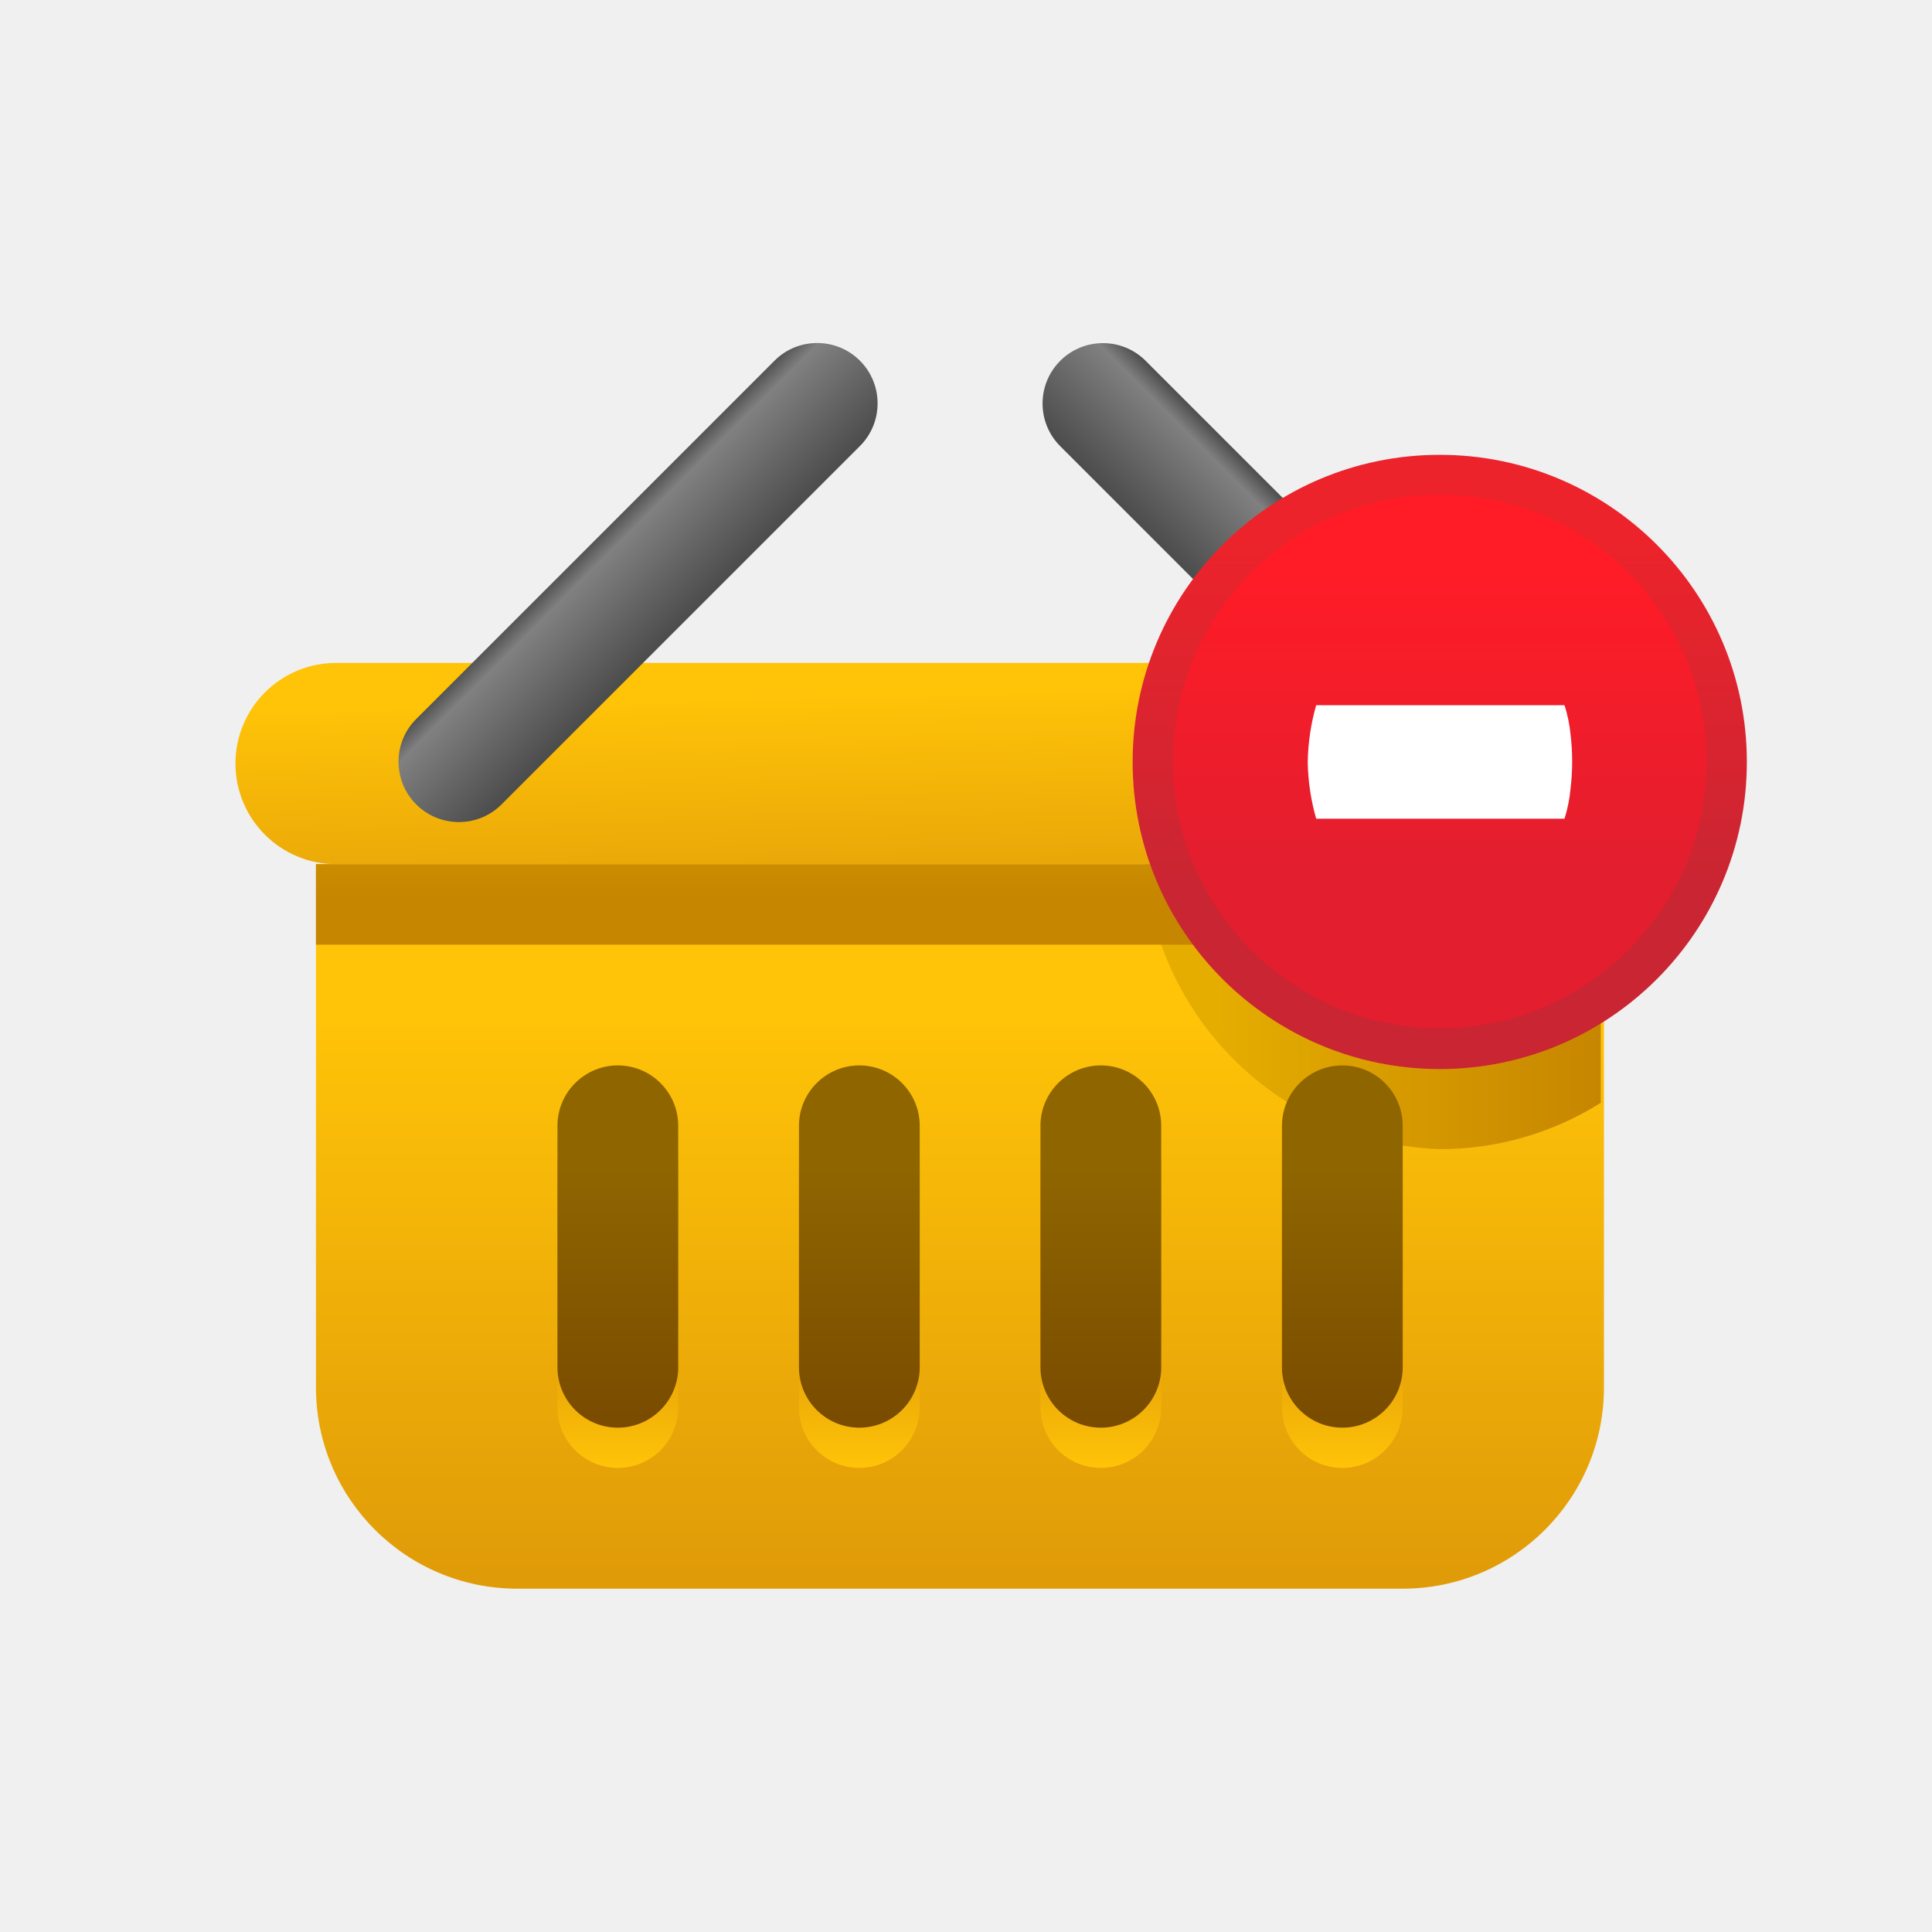
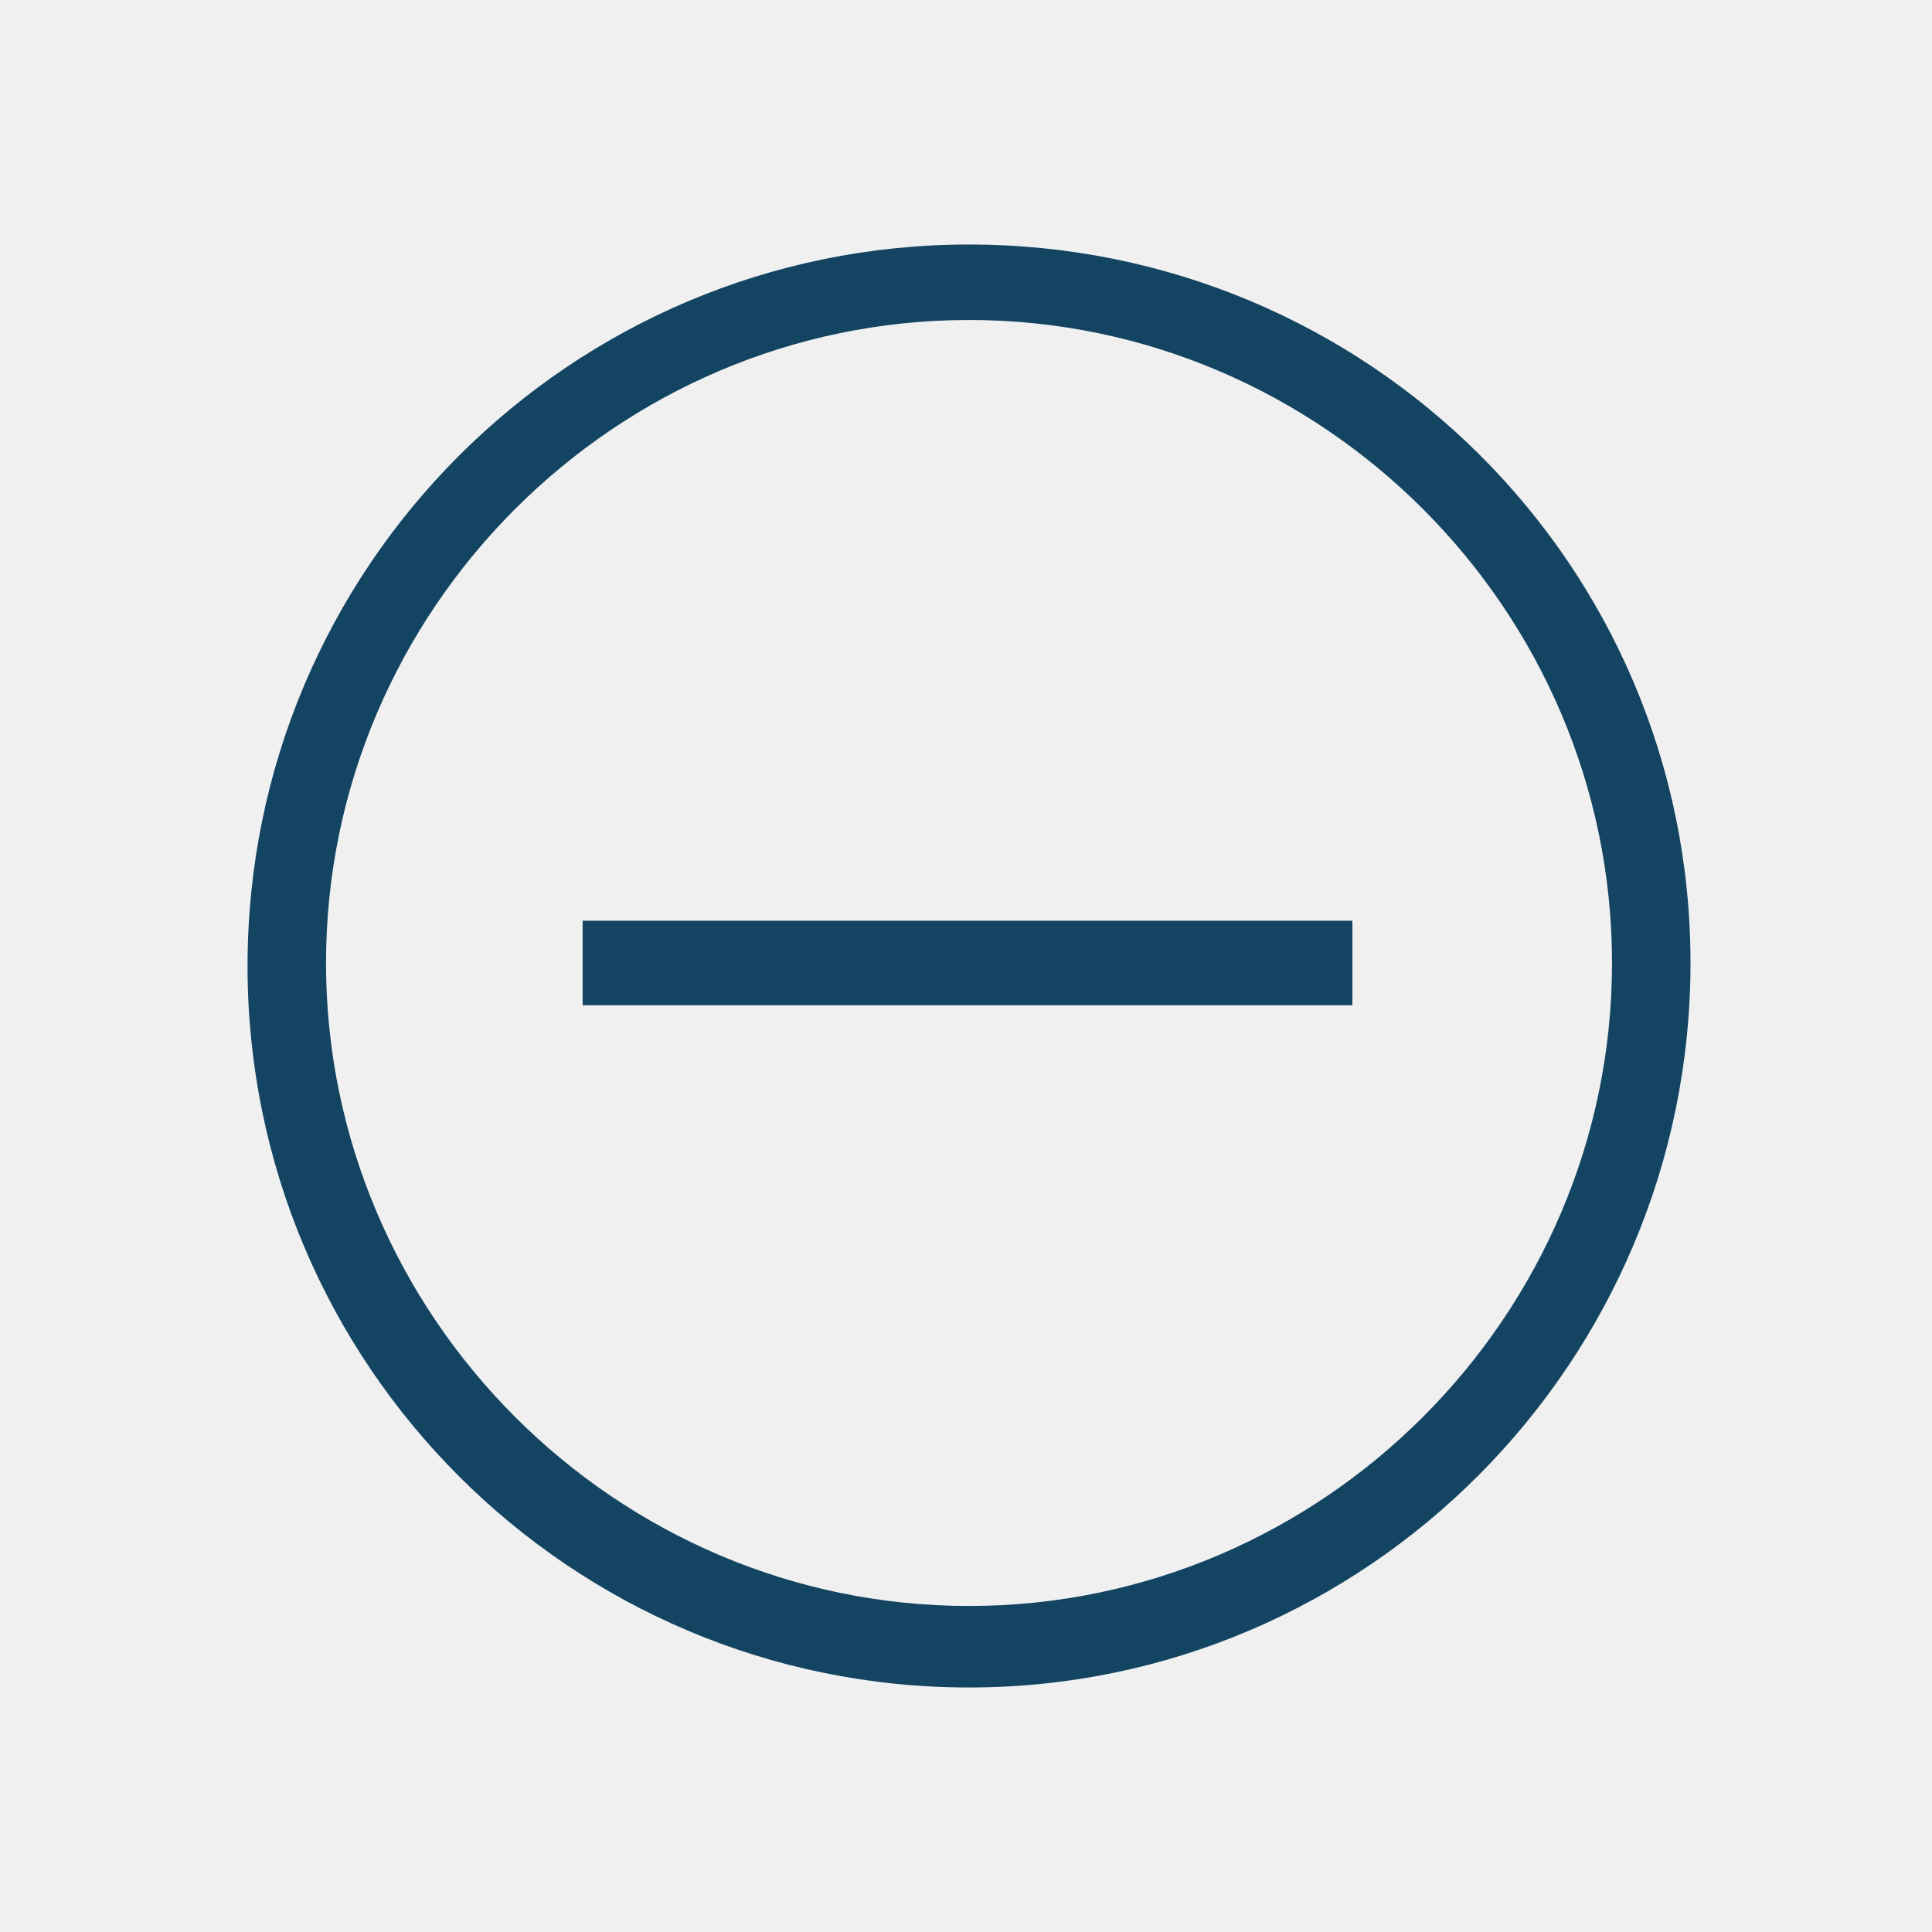
- <svg xmlns="http://www.w3.org/2000/svg" xmlns:xlink="http://www.w3.org/1999/xlink" viewBox="0 0 48 48">
-   <defs>
-     <style>.cls-1{fill:url(#linear-gradient);}.cls-2{fill:url(#linear-gradient-2);}.cls-3{fill:url(#linear-gradient-3);}.cls-4{fill:url(#linear-gradient-4);}.cls-5{fill:url(#linear-gradient-5);}.cls-6{fill:url(#linear-gradient-6);}.cls-7{fill:url(#linear-gradient-7);}.cls-8{fill:url(#linear-gradient-8);}.cls-9{fill:url(#linear-gradient-9);}.cls-10{fill:url(#linear-gradient-10);}.cls-11{fill:url(#linear-gradient-11);}.cls-12{fill:url(#linear-gradient-12);}.cls-13{fill:url(#linear-gradient-13);}.cls-14{fill:url(#linear-gradient-14);}.cls-15{fill:url(#linear-gradient-15);}.cls-16{fill:url(#linear-gradient-16);}.cls-17{fill:#fff;}</style>
-     <linearGradient gradientUnits="userSpaceOnUse" id="linear-gradient" x1="23.85" x2="23.85" y1="22.1" y2="40.01">
-       <stop offset="0.18" stop-color="#ffc308" />
-       <stop offset="1" stop-color="#de9908" />
-     </linearGradient>
-     <linearGradient gradientUnits="userSpaceOnUse" id="linear-gradient-2" x1="28.15" x2="39.78" y1="20.93" y2="20.93">
-       <stop offset="0.18" stop-color="#e5ad00" />
-       <stop offset="1" stop-color="#c68600" />
-     </linearGradient>
-     <linearGradient id="linear-gradient-3" x1="23.85" x2="23.85" xlink:href="#linear-gradient-2" y1="15.29" y2="22.38" />
-     <linearGradient id="linear-gradient-4" x1="23.77" x2="23.98" xlink:href="#linear-gradient" y1="15.77" y2="23.75" />
-     <linearGradient id="linear-gradient-5" x1="15.35" x2="15.35" xlink:href="#linear-gradient" y1="37.24" y2="32.81" />
-     <linearGradient id="linear-gradient-6" x1="21.35" x2="21.35" xlink:href="#linear-gradient" y1="37.24" y2="32.81" />
-     <linearGradient id="linear-gradient-7" x1="27.35" x2="27.35" xlink:href="#linear-gradient" y1="37.24" y2="32.81" />
-     <linearGradient id="linear-gradient-8" x1="33.35" x2="33.35" xlink:href="#linear-gradient" y1="37.24" y2="32.81" />
-     <linearGradient gradientUnits="userSpaceOnUse" id="linear-gradient-9" x1="15.35" x2="15.35" y1="27.48" y2="36.15">
-       <stop offset="0.18" stop-color="#8f6500" />
-       <stop offset="1" stop-color="#774800" />
-     </linearGradient>
-     <linearGradient id="linear-gradient-10" x1="21.35" x2="21.35" xlink:href="#linear-gradient-9" y1="27.48" y2="36.15" />
-     <linearGradient id="linear-gradient-11" x1="27.35" x2="27.35" xlink:href="#linear-gradient-9" y1="27.48" y2="36.15" />
-     <linearGradient id="linear-gradient-12" x1="33.35" x2="33.35" xlink:href="#linear-gradient-9" y1="27.48" y2="36.15" />
-     <linearGradient gradientTransform="translate(-5.59 15.45) rotate(-45)" gradientUnits="userSpaceOnUse" id="linear-gradient-13" x1="14.74" x2="16.87" y1="13.36" y2="15.49">
-       <stop offset="0" stop-color="#4d4d4d" />
-       <stop offset="0.18" stop-color="gray" />
-       <stop offset="1" stop-color="#4d4d4d" />
-     </linearGradient>
-     <linearGradient gradientTransform="translate(44.14 47.23) rotate(-135)" id="linear-gradient-14" x1="32.92" x2="30.83" xlink:href="#linear-gradient-13" y1="13.41" y2="15.5" />
-     <linearGradient gradientUnits="userSpaceOnUse" id="linear-gradient-15" x1="35.77" x2="35.77" y1="13.38" y2="22.22">
-       <stop offset="0" stop-color="#ec232b" />
-       <stop offset="1" stop-color="#c92533" />
-     </linearGradient>
-     <linearGradient gradientUnits="userSpaceOnUse" id="linear-gradient-16" x1="35.77" x2="35.77" y1="14.11" y2="21.79">
-       <stop offset="0" stop-color="#ff1c26" />
-       <stop offset="1" stop-color="#e21e2f" />
-     </linearGradient>
-   </defs>
-   <g id="icons">
-     <g data-name="Layer 3" id="Layer_3">
-       <path class="cls-1" d="M7.85,21.47h32a0,0,0,0,1,0,0v13a5,5,0,0,1-5,5h-22a5,5,0,0,1-5-5v-13A0,0,0,0,1,7.85,21.47Z" />
-       <path class="cls-2" d="M35.77,13.3a7.63,7.63,0,0,0,0,15.25,7.49,7.49,0,0,0,4-1.15V14.45A7.58,7.58,0,0,0,35.77,13.3Z" />
-       <rect class="cls-3" height="2" width="32" x="7.85" y="21.47" />
-       <rect class="cls-4" height="5" rx="2.5" ry="2.5" width="36" x="5.85" y="16.47" />
-       <rect class="cls-5" height="9" rx="1.5" ry="1.5" width="3" x="13.85" y="27.47" />
-       <rect class="cls-6" height="9" rx="1.5" ry="1.5" width="3" x="19.85" y="27.47" />
-       <rect class="cls-7" height="9" rx="1.5" ry="1.5" width="3" x="25.85" y="27.47" />
-       <rect class="cls-8" height="9" rx="1.5" ry="1.5" width="3" x="31.85" y="27.47" />
-       <rect class="cls-9" height="9" rx="1.5" ry="1.5" width="3" x="13.85" y="26.47" />
-       <rect class="cls-10" height="9" rx="1.5" ry="1.5" width="3" x="19.85" y="26.47" />
-       <rect class="cls-11" height="9" rx="1.5" ry="1.5" width="3" x="25.85" y="26.47" />
-       <rect class="cls-12" height="9" rx="1.5" ry="1.5" width="3" x="31.85" y="26.47" />
-       <rect class="cls-13" height="15.59" rx="1.5" ry="1.5" transform="translate(14.88 -6.97) rotate(45)" width="3" x="14.35" y="6.68" />
-       <rect class="cls-14" height="15.59" rx="1.5" ry="1.5" transform="translate(64.61 2.19) rotate(135)" width="3" x="30.35" y="6.68" />
-       <path class="cls-15" d="M43.4,18.93a7.63,7.63,0,1,1-7.63-7.63A7.63,7.63,0,0,1,43.4,18.93Z" />
-       <path class="cls-16" d="M35.77,25.55a6.63,6.63,0,1,1,6.63-6.62,6.63,6.63,0,0,1-6.63,6.62Z" />
-       <path class="cls-17" d="M32.49,18.94a5.49,5.49,0,0,1,.21-1.42h6.17a3.51,3.51,0,0,1,.15.73,5.63,5.63,0,0,1,0,1.34,3.56,3.56,0,0,1-.15.75H32.7A5.47,5.47,0,0,1,32.49,18.94Z" />
+ <svg xmlns="http://www.w3.org/2000/svg" id="Layer_1" style="enable-background:new 0 0 64 64;" version="1.1" viewBox="0 0 64 64" xml:space="preserve">
+   <style type="text/css">
+ 	.st0{fill:#134563;}
+ </style>
+   <g>
+     <g id="Icon-Minus" transform="translate(78, 278)">
+       <path class="st0" d="M-45.9-222.1c-13.2,0-23.9-10.7-23.9-23.9c0-13.2,10.7-23.9,23.9-23.9S-22-259.3-22-246.1     C-22-232.9-32.7-222.1-45.9-222.1L-45.9-222.1z M-45.9-267.4c-11.7,0-21.3,9.6-21.3,21.3c0,11.7,9.6,21.3,21.3,21.3     s21.3-9.6,21.3-21.3C-24.6-257.8-34.2-267.4-45.9-267.4L-45.9-267.4z" id="Fill-41" />
+       <polygon class="st0" id="Fill-42" points="-58.7,-247.5 -33.2,-247.5 -33.2,-244.7 -58.7,-244.7    " />
    </g>
  </g>
</svg>
